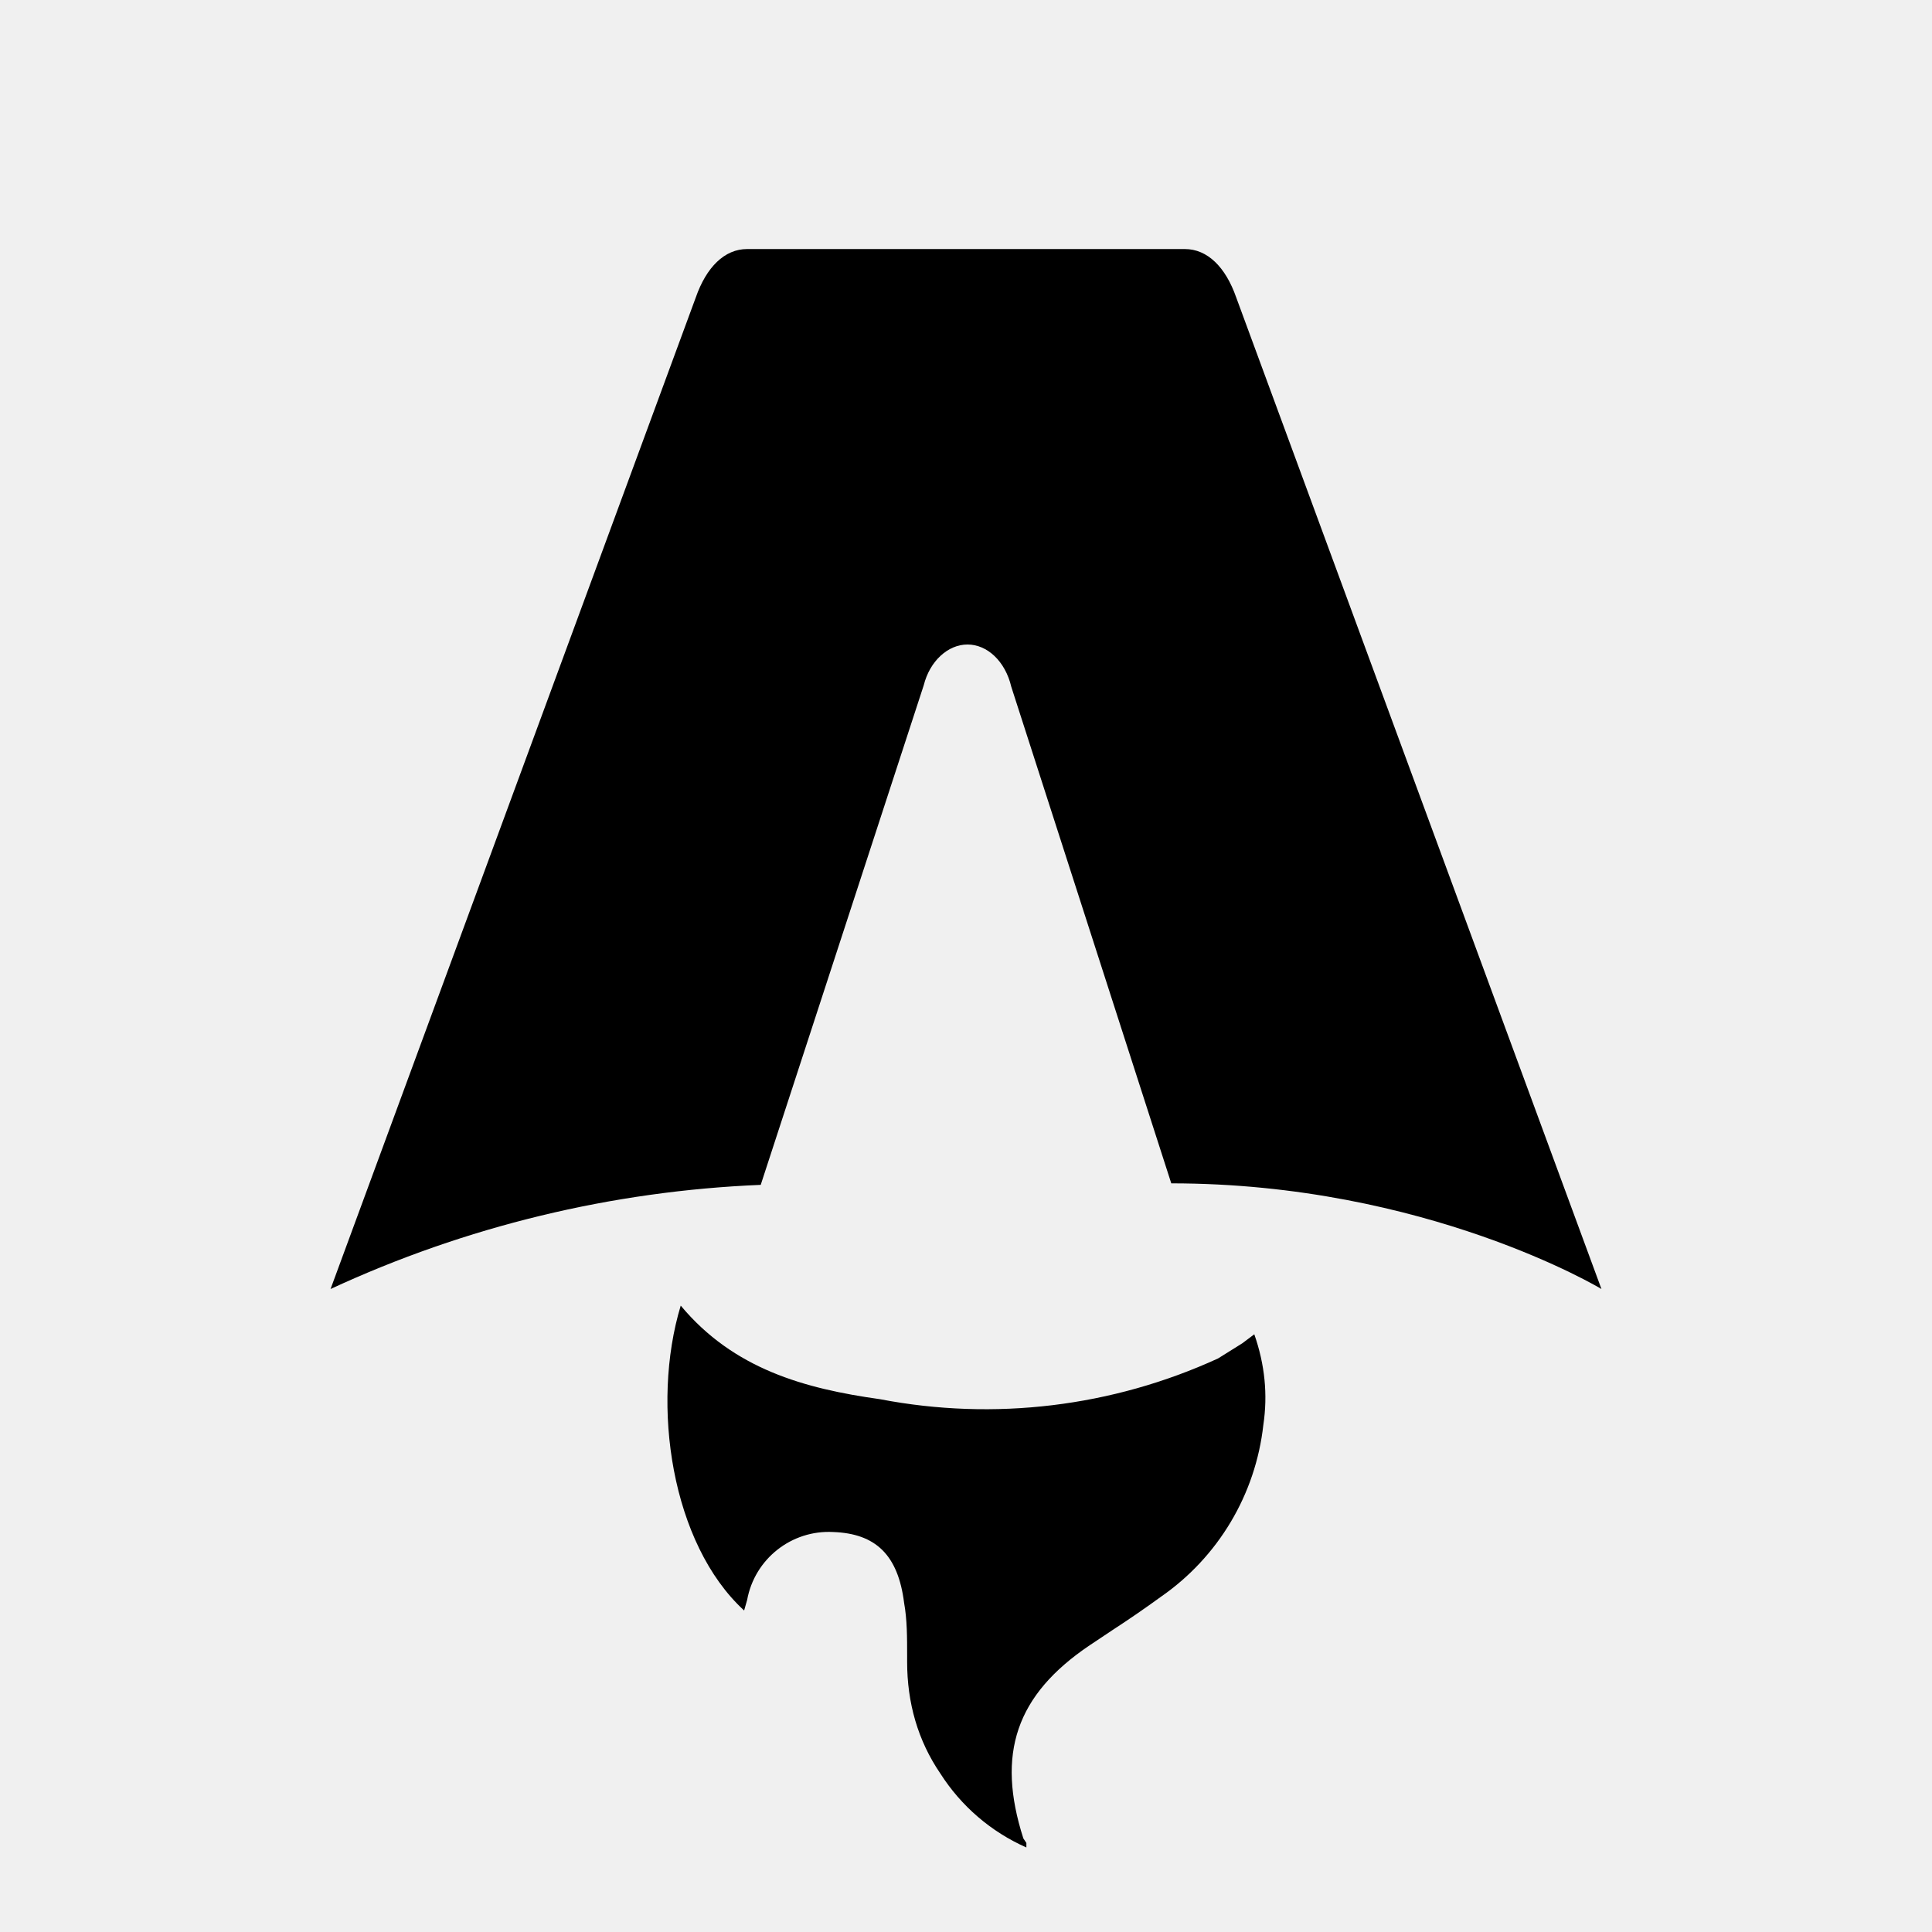
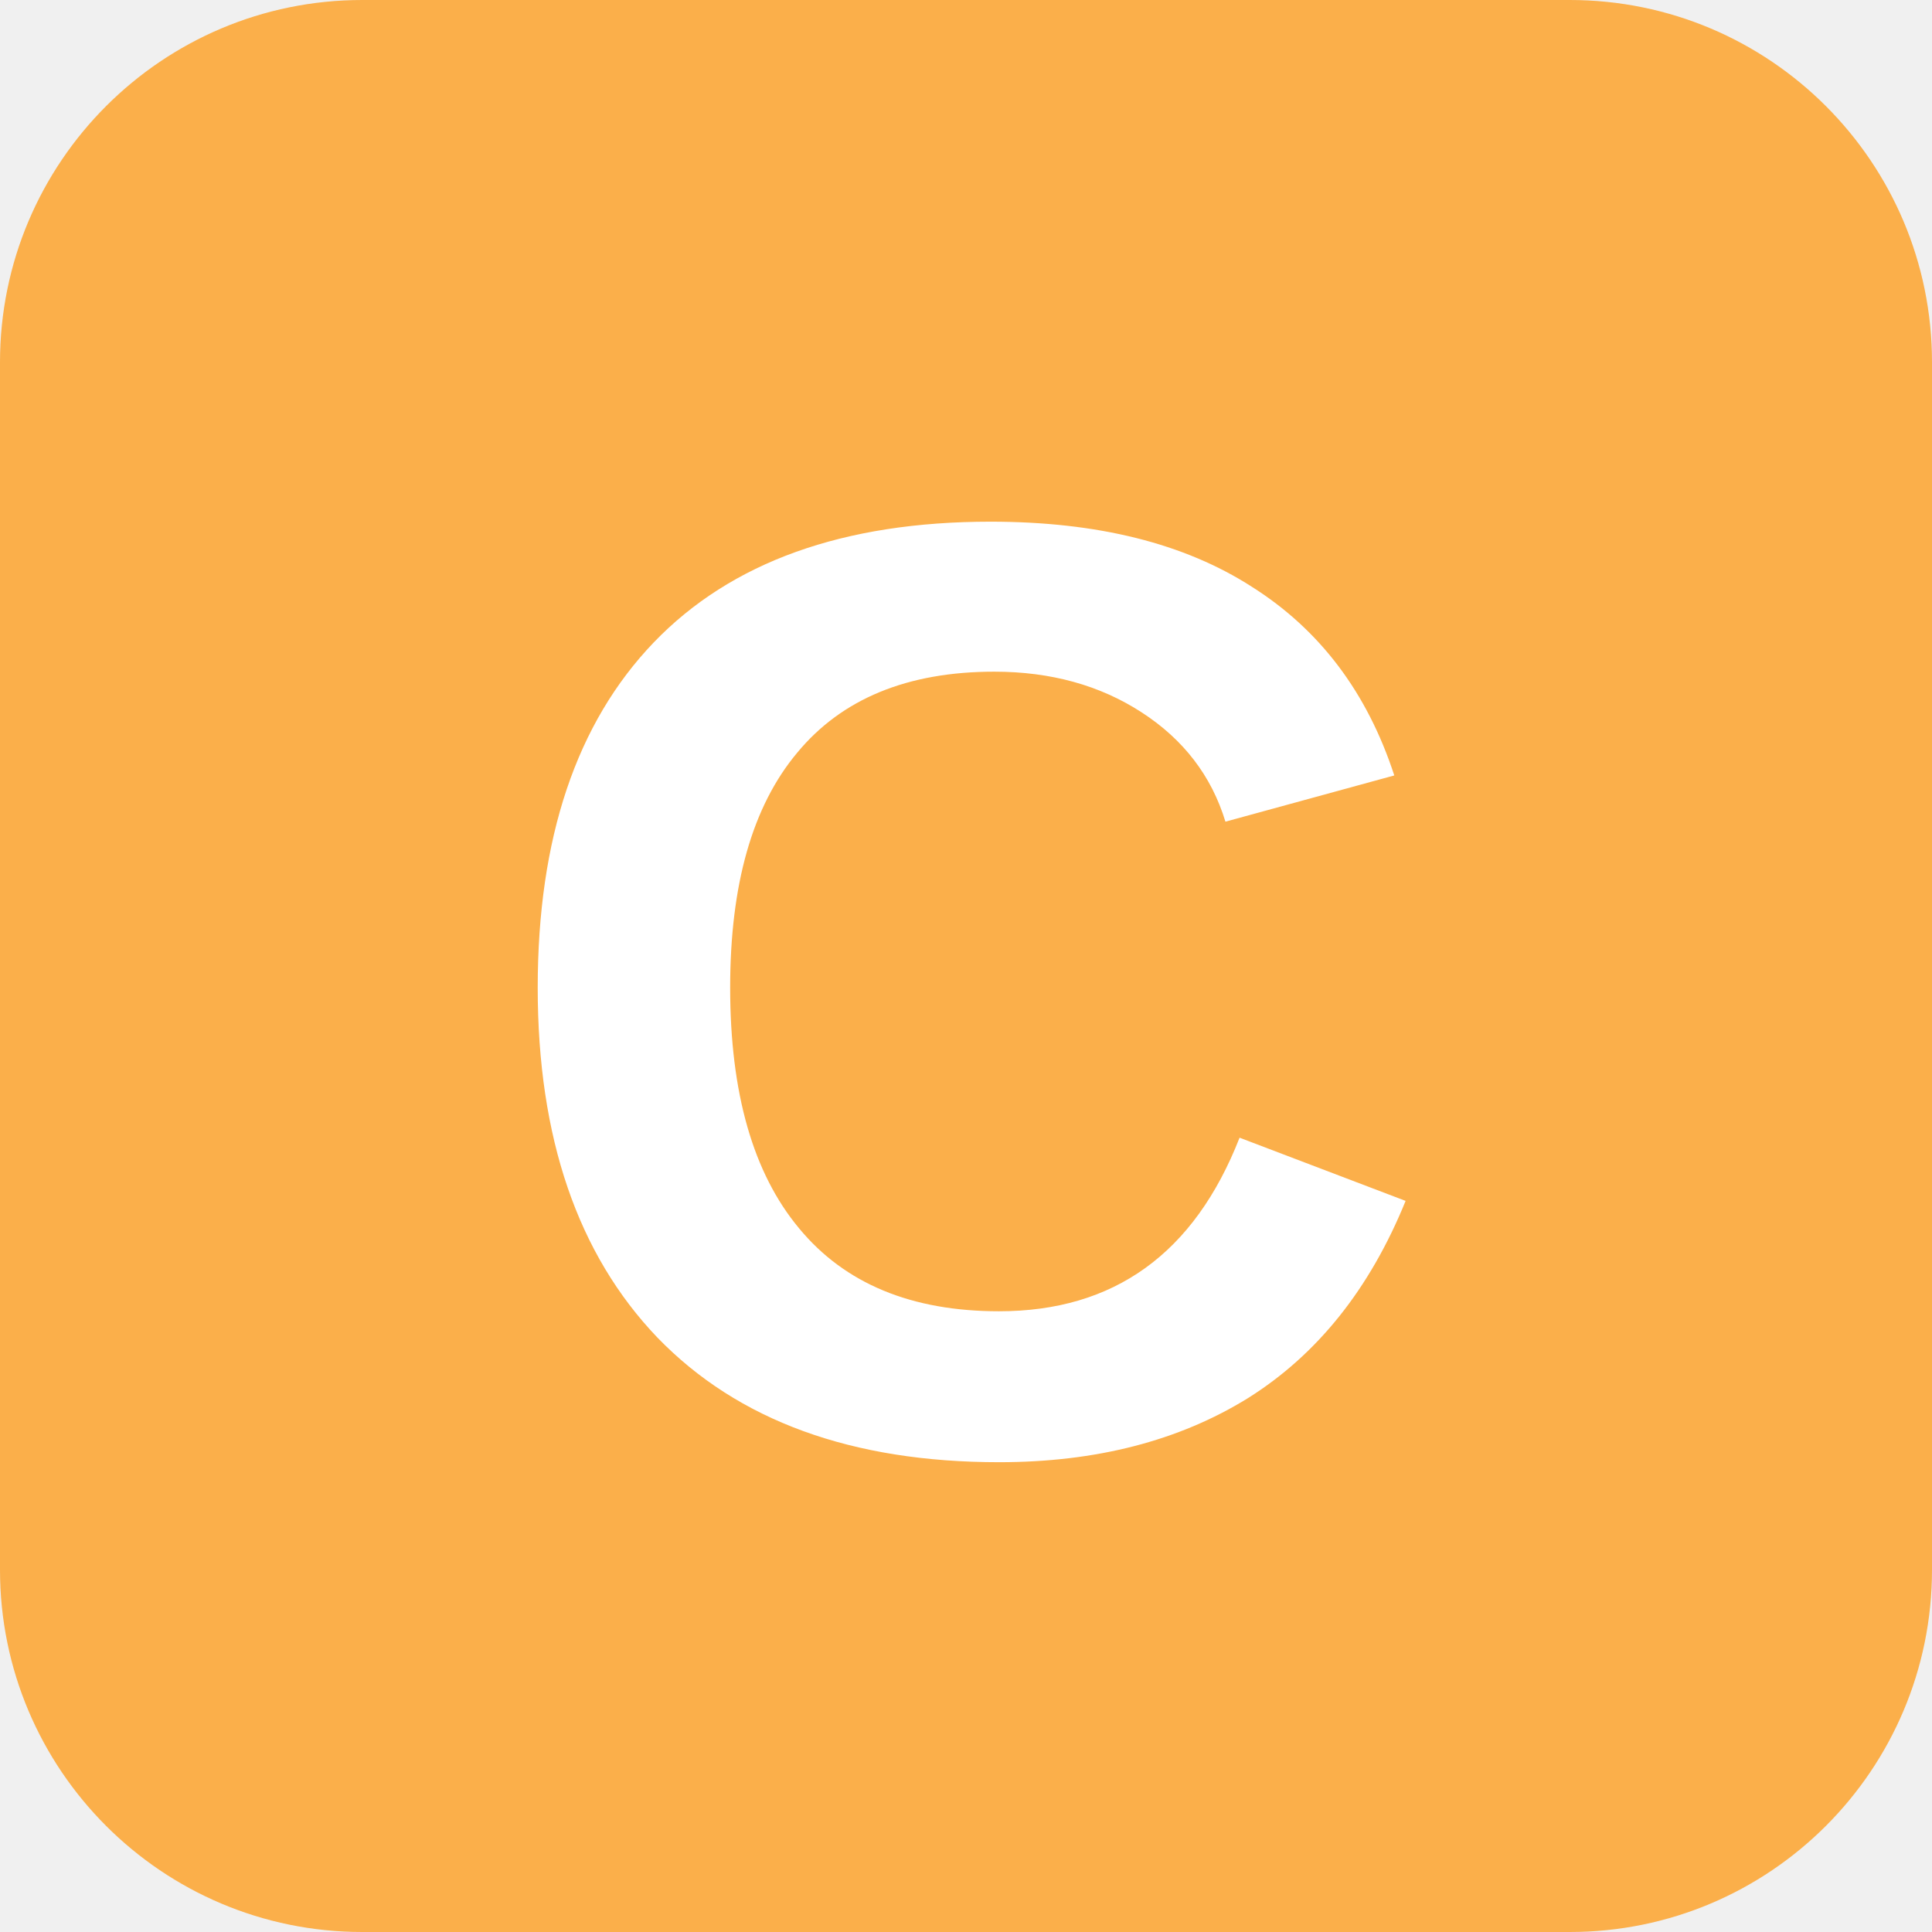
- <svg xmlns="http://www.w3.org/2000/svg" fill="none" viewBox="0 0 128 128">
-   <path d="M50.4 78.5a75.1 75.1 0 0 0-28.5 6.9l24.2-65.7c.7-2 1.9-3.2 3.4-3.2h29c1.5 0 2.7 1.2 3.4 3.2l24.2 65.7s-11.6-7-28.5-7L67 45.5c-.4-1.7-1.6-2.8-2.9-2.8-1.3 0-2.5 1.1-2.9 2.7L50.4 78.5Zm-1.1 28.2Zm-4.2-20.2c-2 6.6-.6 15.8 4.2 20.2a17.5 17.5 0 0 1 .2-.7 5.5 5.5 0 0 1 5.7-4.5c2.8.1 4.3 1.5 4.7 4.7.2 1.1.2 2.3.2 3.5v.4c0 2.7.7 5.2 2.2 7.4a13 13 0 0 0 5.7 4.9v-.3l-.2-.3c-1.8-5.6-.5-9.5 4.4-12.8l1.5-1a73 73 0 0 0 3.2-2.2 16 16 0 0 0 6.8-11.4c.3-2 .1-4-.6-6l-.8.6-1.6 1a37 37 0 0 1-22.4 2.7c-5-.7-9.7-2-13.2-6.2Z" />
-   <style>
-         path { fill: #000; }
-         @media (prefers-color-scheme: dark) {
-             path { fill: #FFF; }
-         }
-     </style>
+ <svg xmlns="http://www.w3.org/2000/svg" viewBox="0 0 32 32">
+   <rect width="32" height="32" rx="6" fill="#fbaf4a" />
+   <text x="8" y="24" font-family="Arial, sans-serif" font-size="22" font-weight="bold" fill="white">C</text>
</svg>
